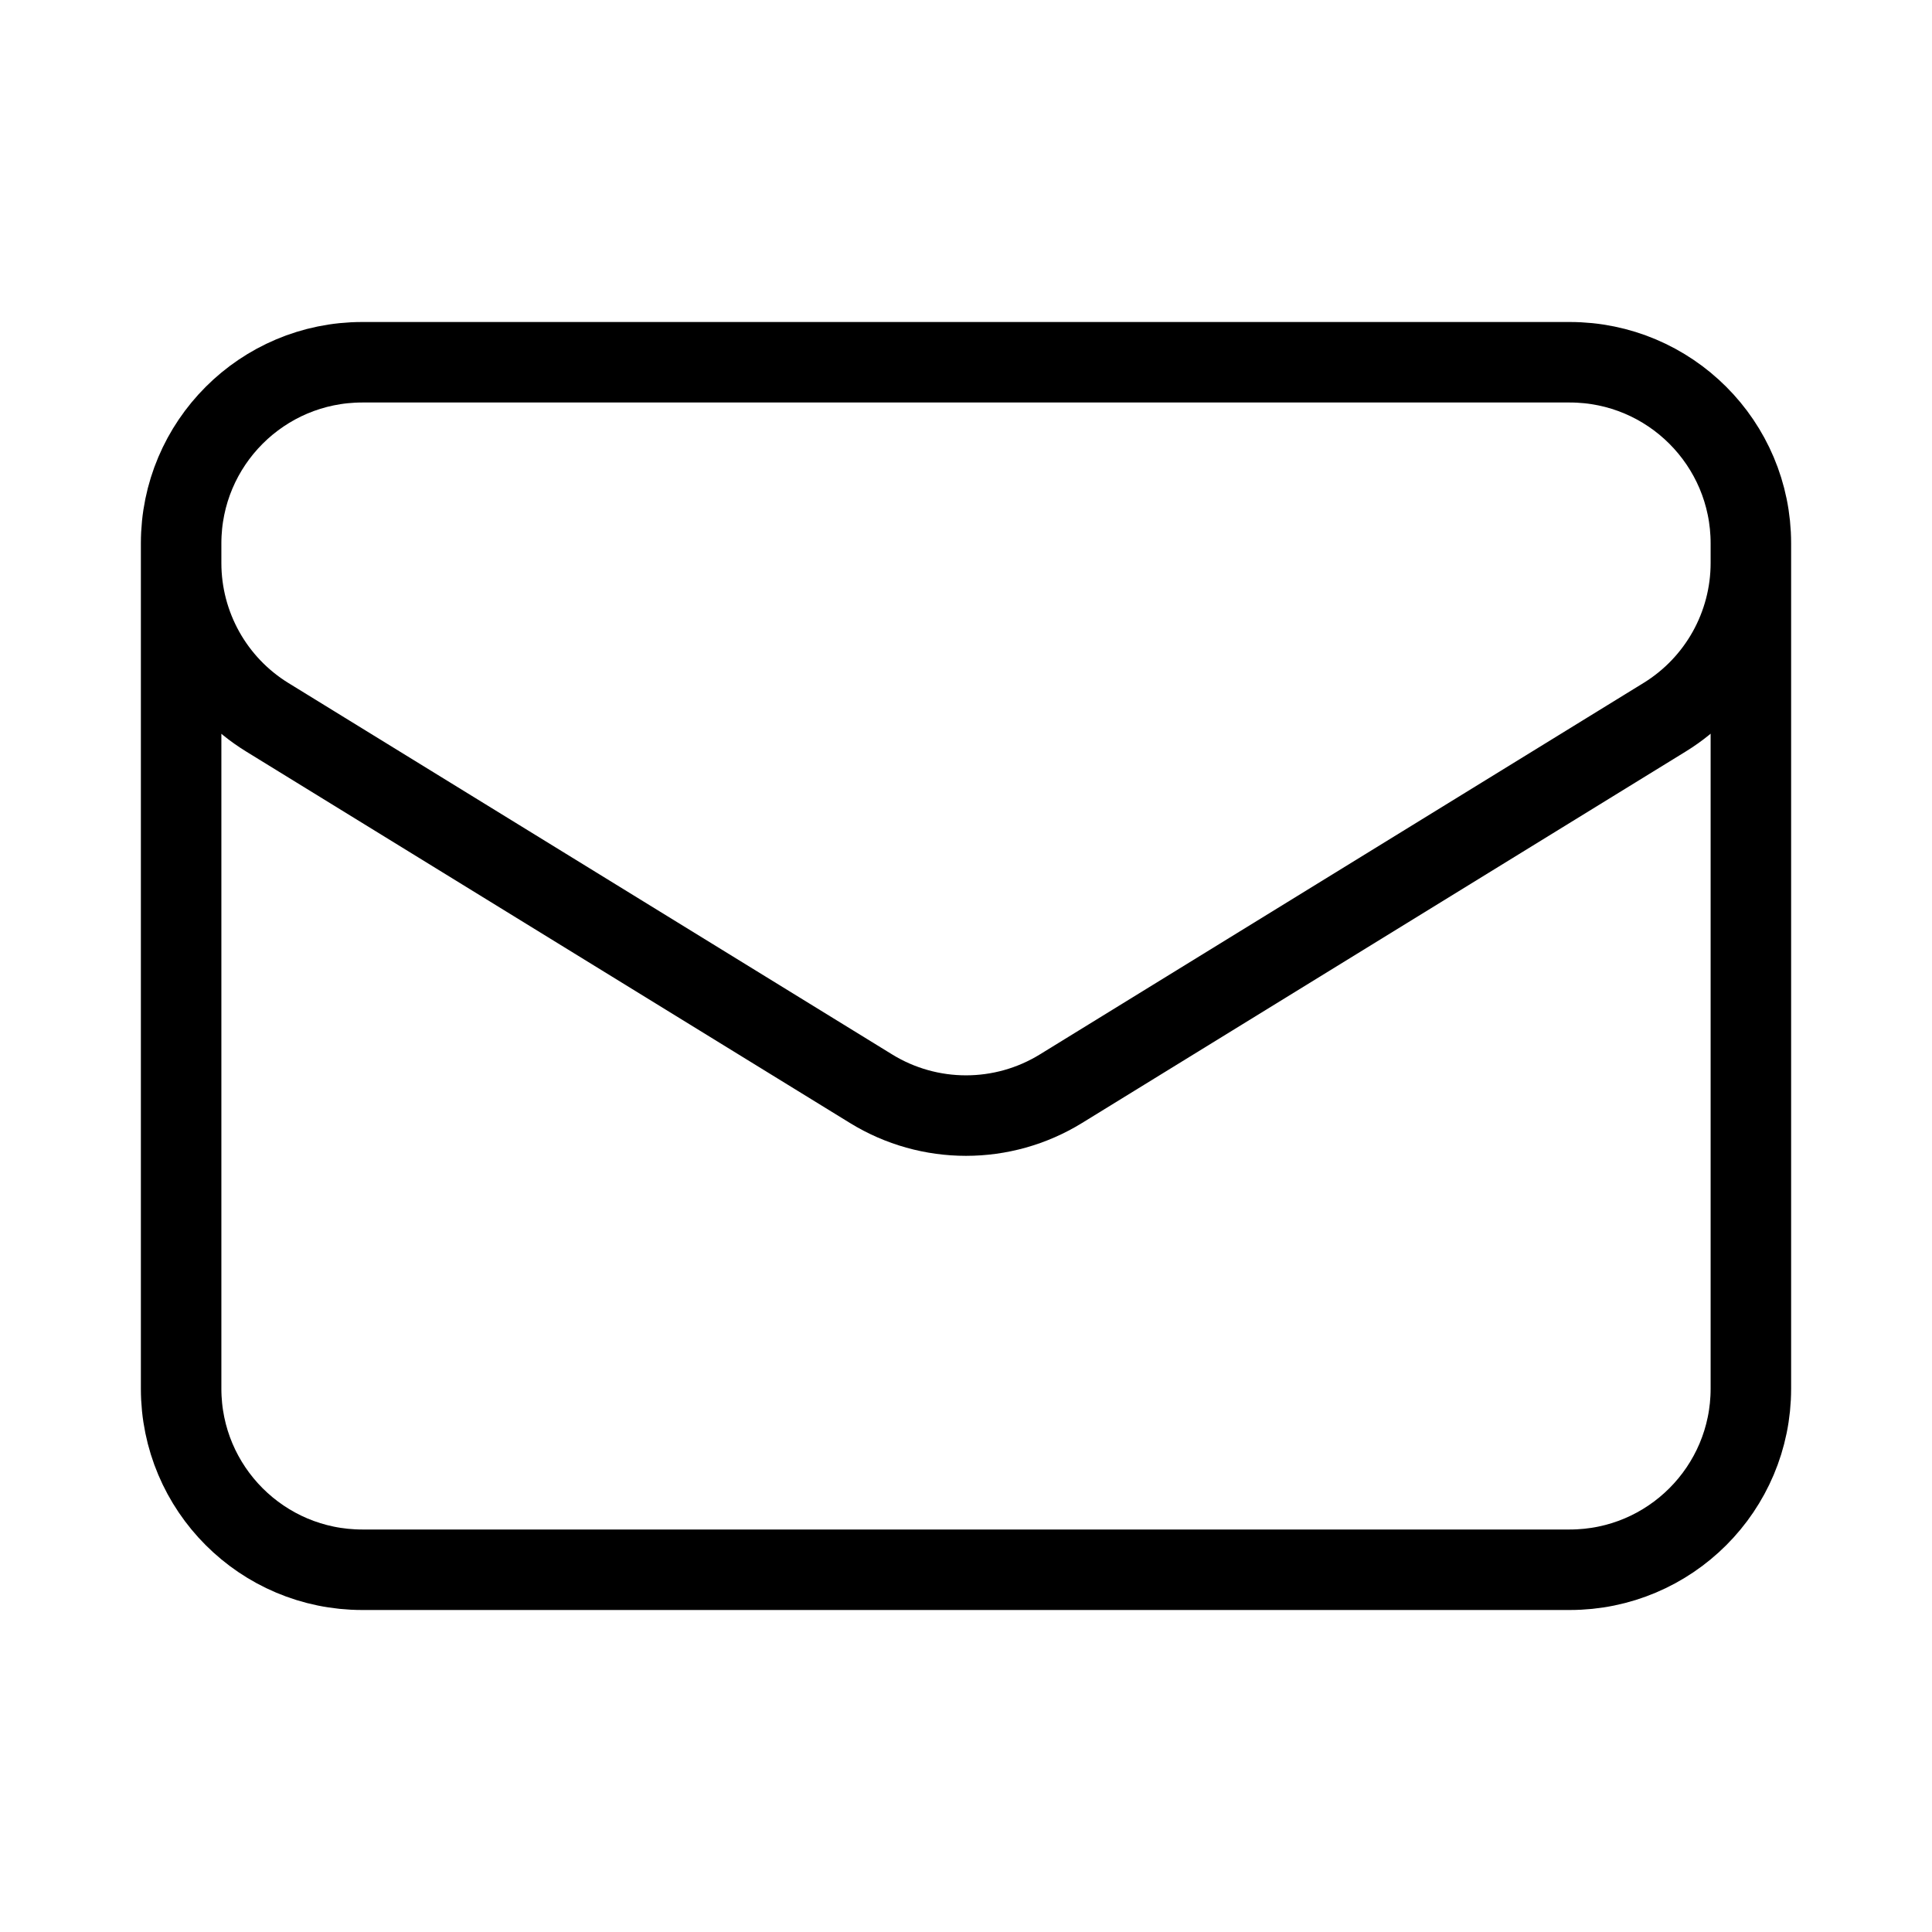
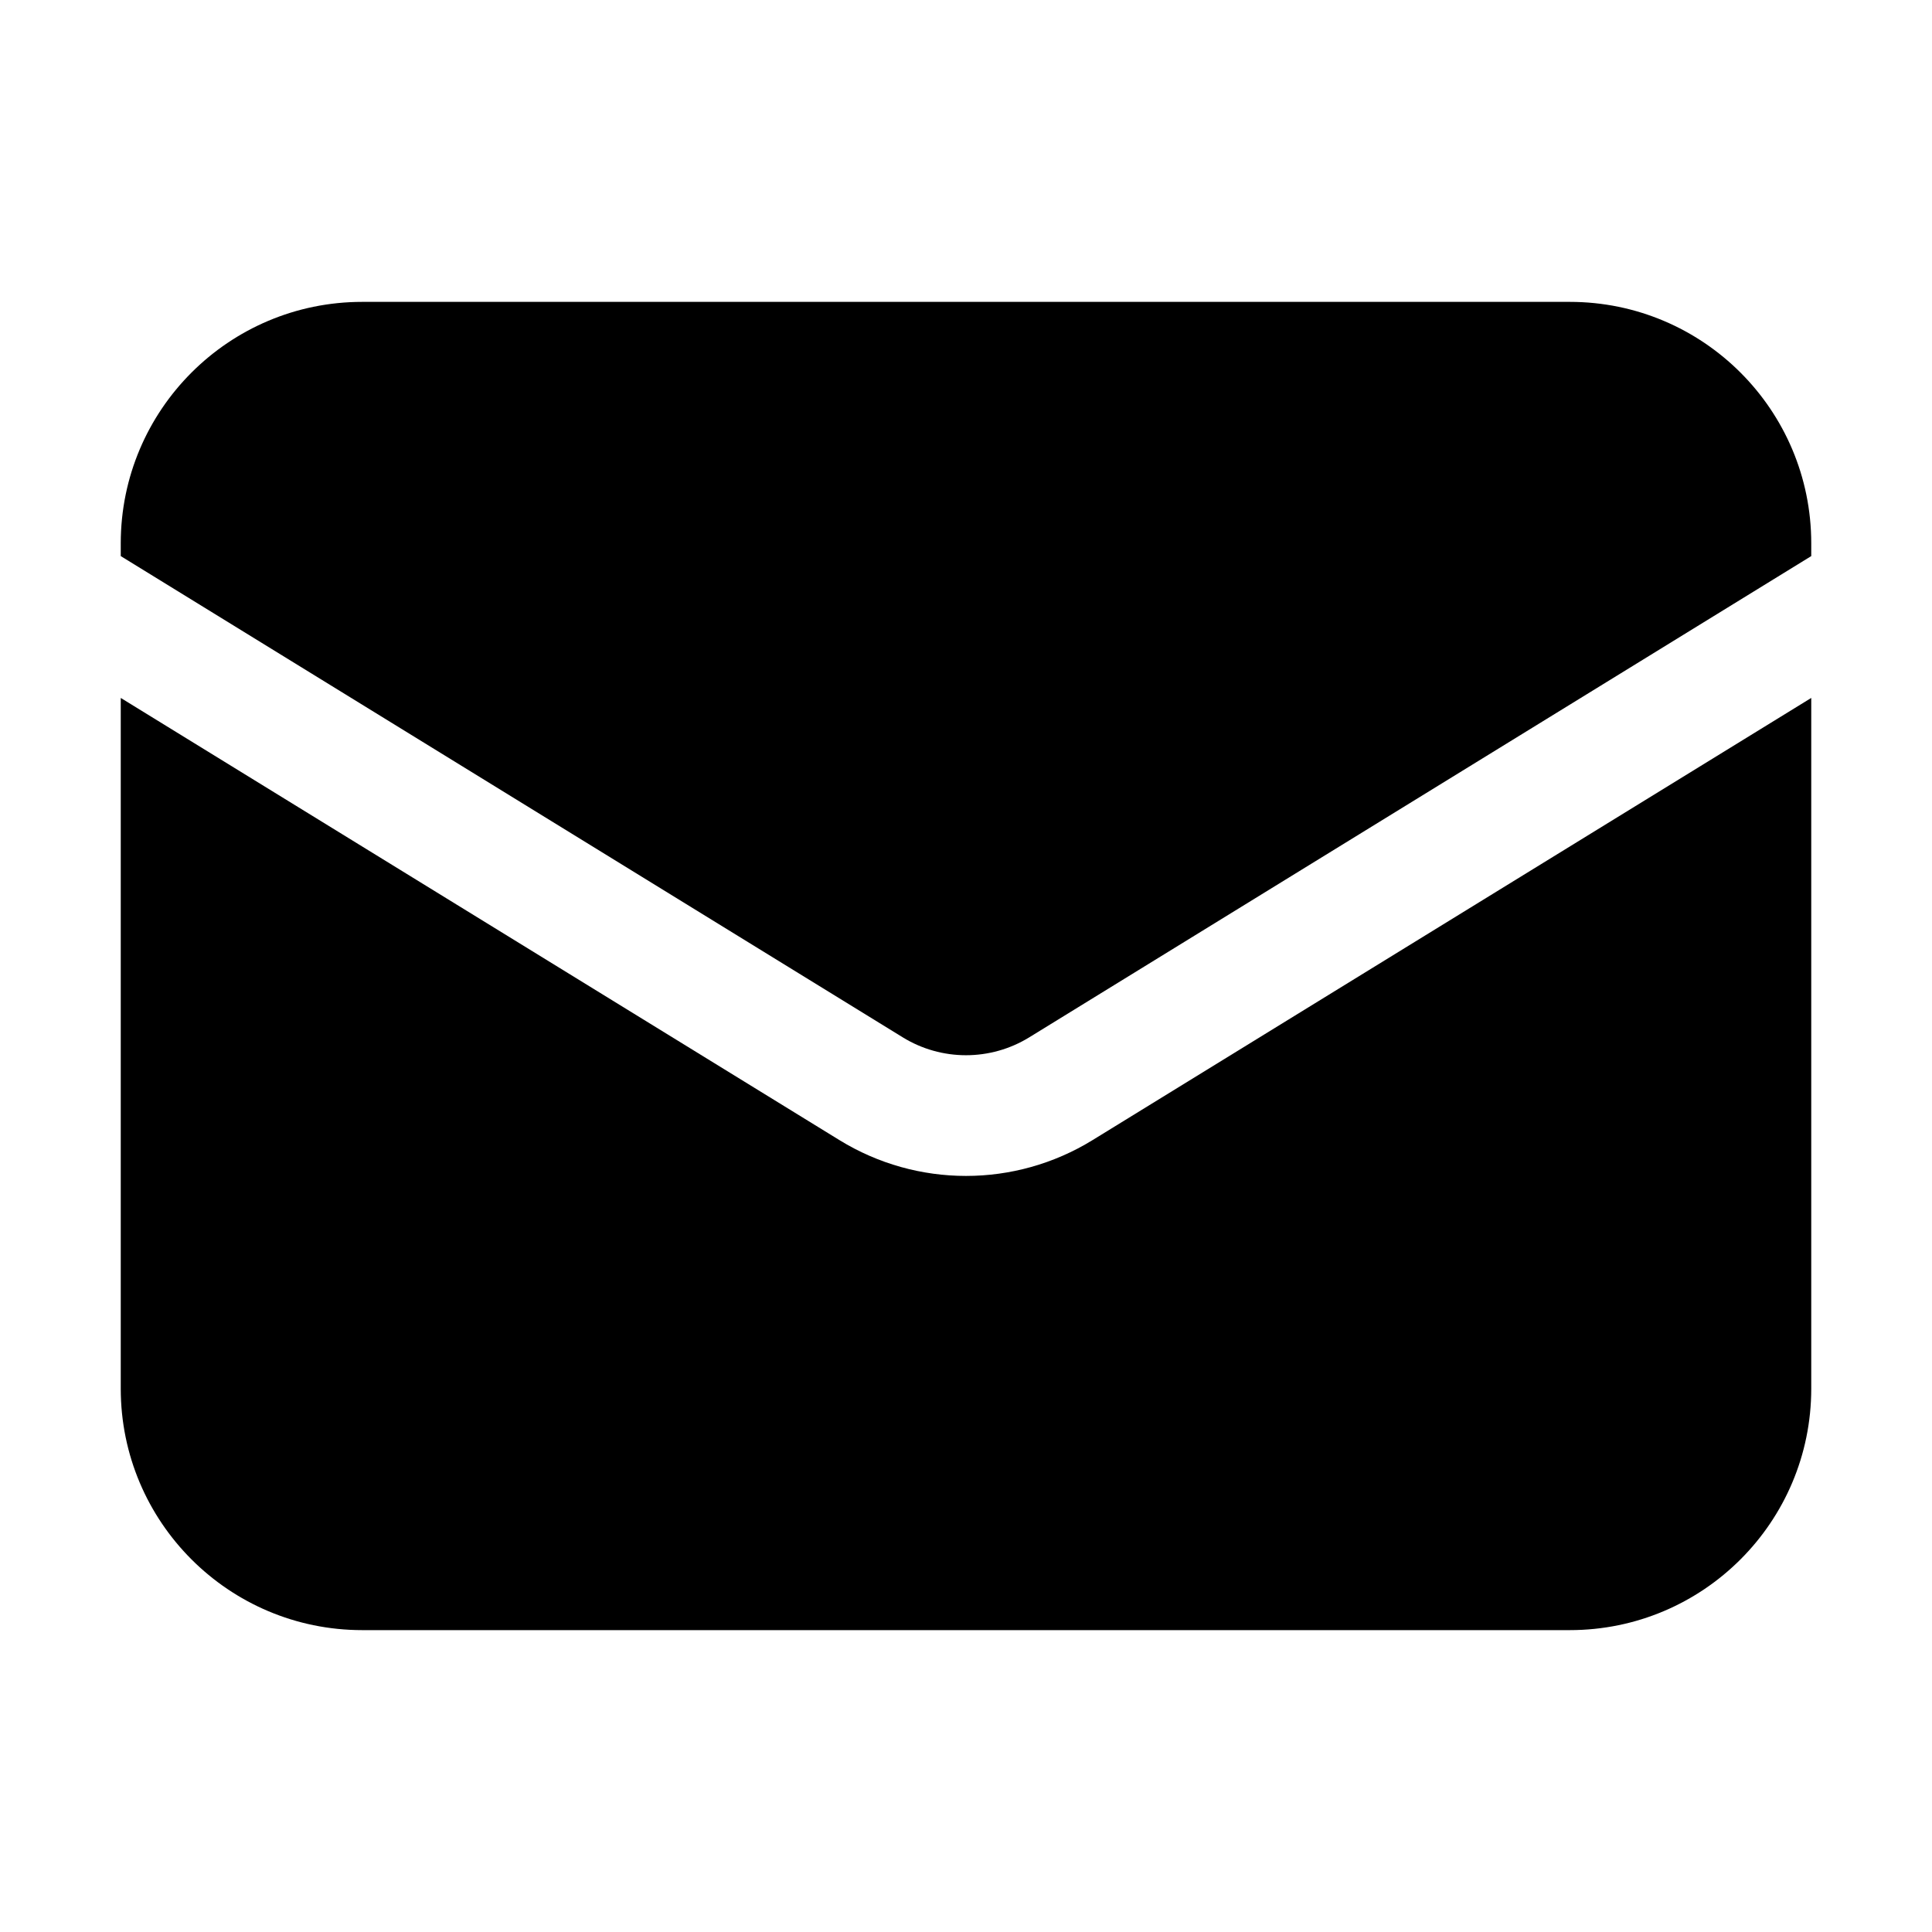
- <svg xmlns="http://www.w3.org/2000/svg" fill="none" viewBox="0 0 24 24" stroke="currentColor">
-   <path stroke-linecap="round" stroke-linejoin="round" d="M21.75 6.75v10.5a2.25 2.25 0 0 1-2.25 2.25h-15a2.25 2.25 0 0 1-2.25-2.25V6.75m19.5 0A2.25 2.25 0 0 0 19.5 4.5h-15a2.25 2.25 0 0 0-2.25 2.25m19.5 0v.243a2.25 2.25 0 0 1-1.07 1.916l-7.5 4.615a2.25 2.25 0 0 1-2.36 0L3.32 8.91a2.25 2.25 0 0 1-1.07-1.916V6.75" />
+ <svg xmlns="http://www.w3.org/2000/svg" viewBox="0 0 24 24" fill="currentColor">
+   <path d="M1.5 8.67v8.58a3 3 0 0 0 3 3h15a3 3 0 0 0 3-3V8.67l-8.928 5.493a3 3 0 0 1-3.144 0L1.5 8.67Z" />
+   <path d="M22.5 6.908V6.75a3 3 0 0 0-3-3h-15a3 3 0 0 0-3 3v.158l9.714 5.978a1.5 1.5 0 0 0 1.572 0L22.5 6.908Z" />
</svg>
